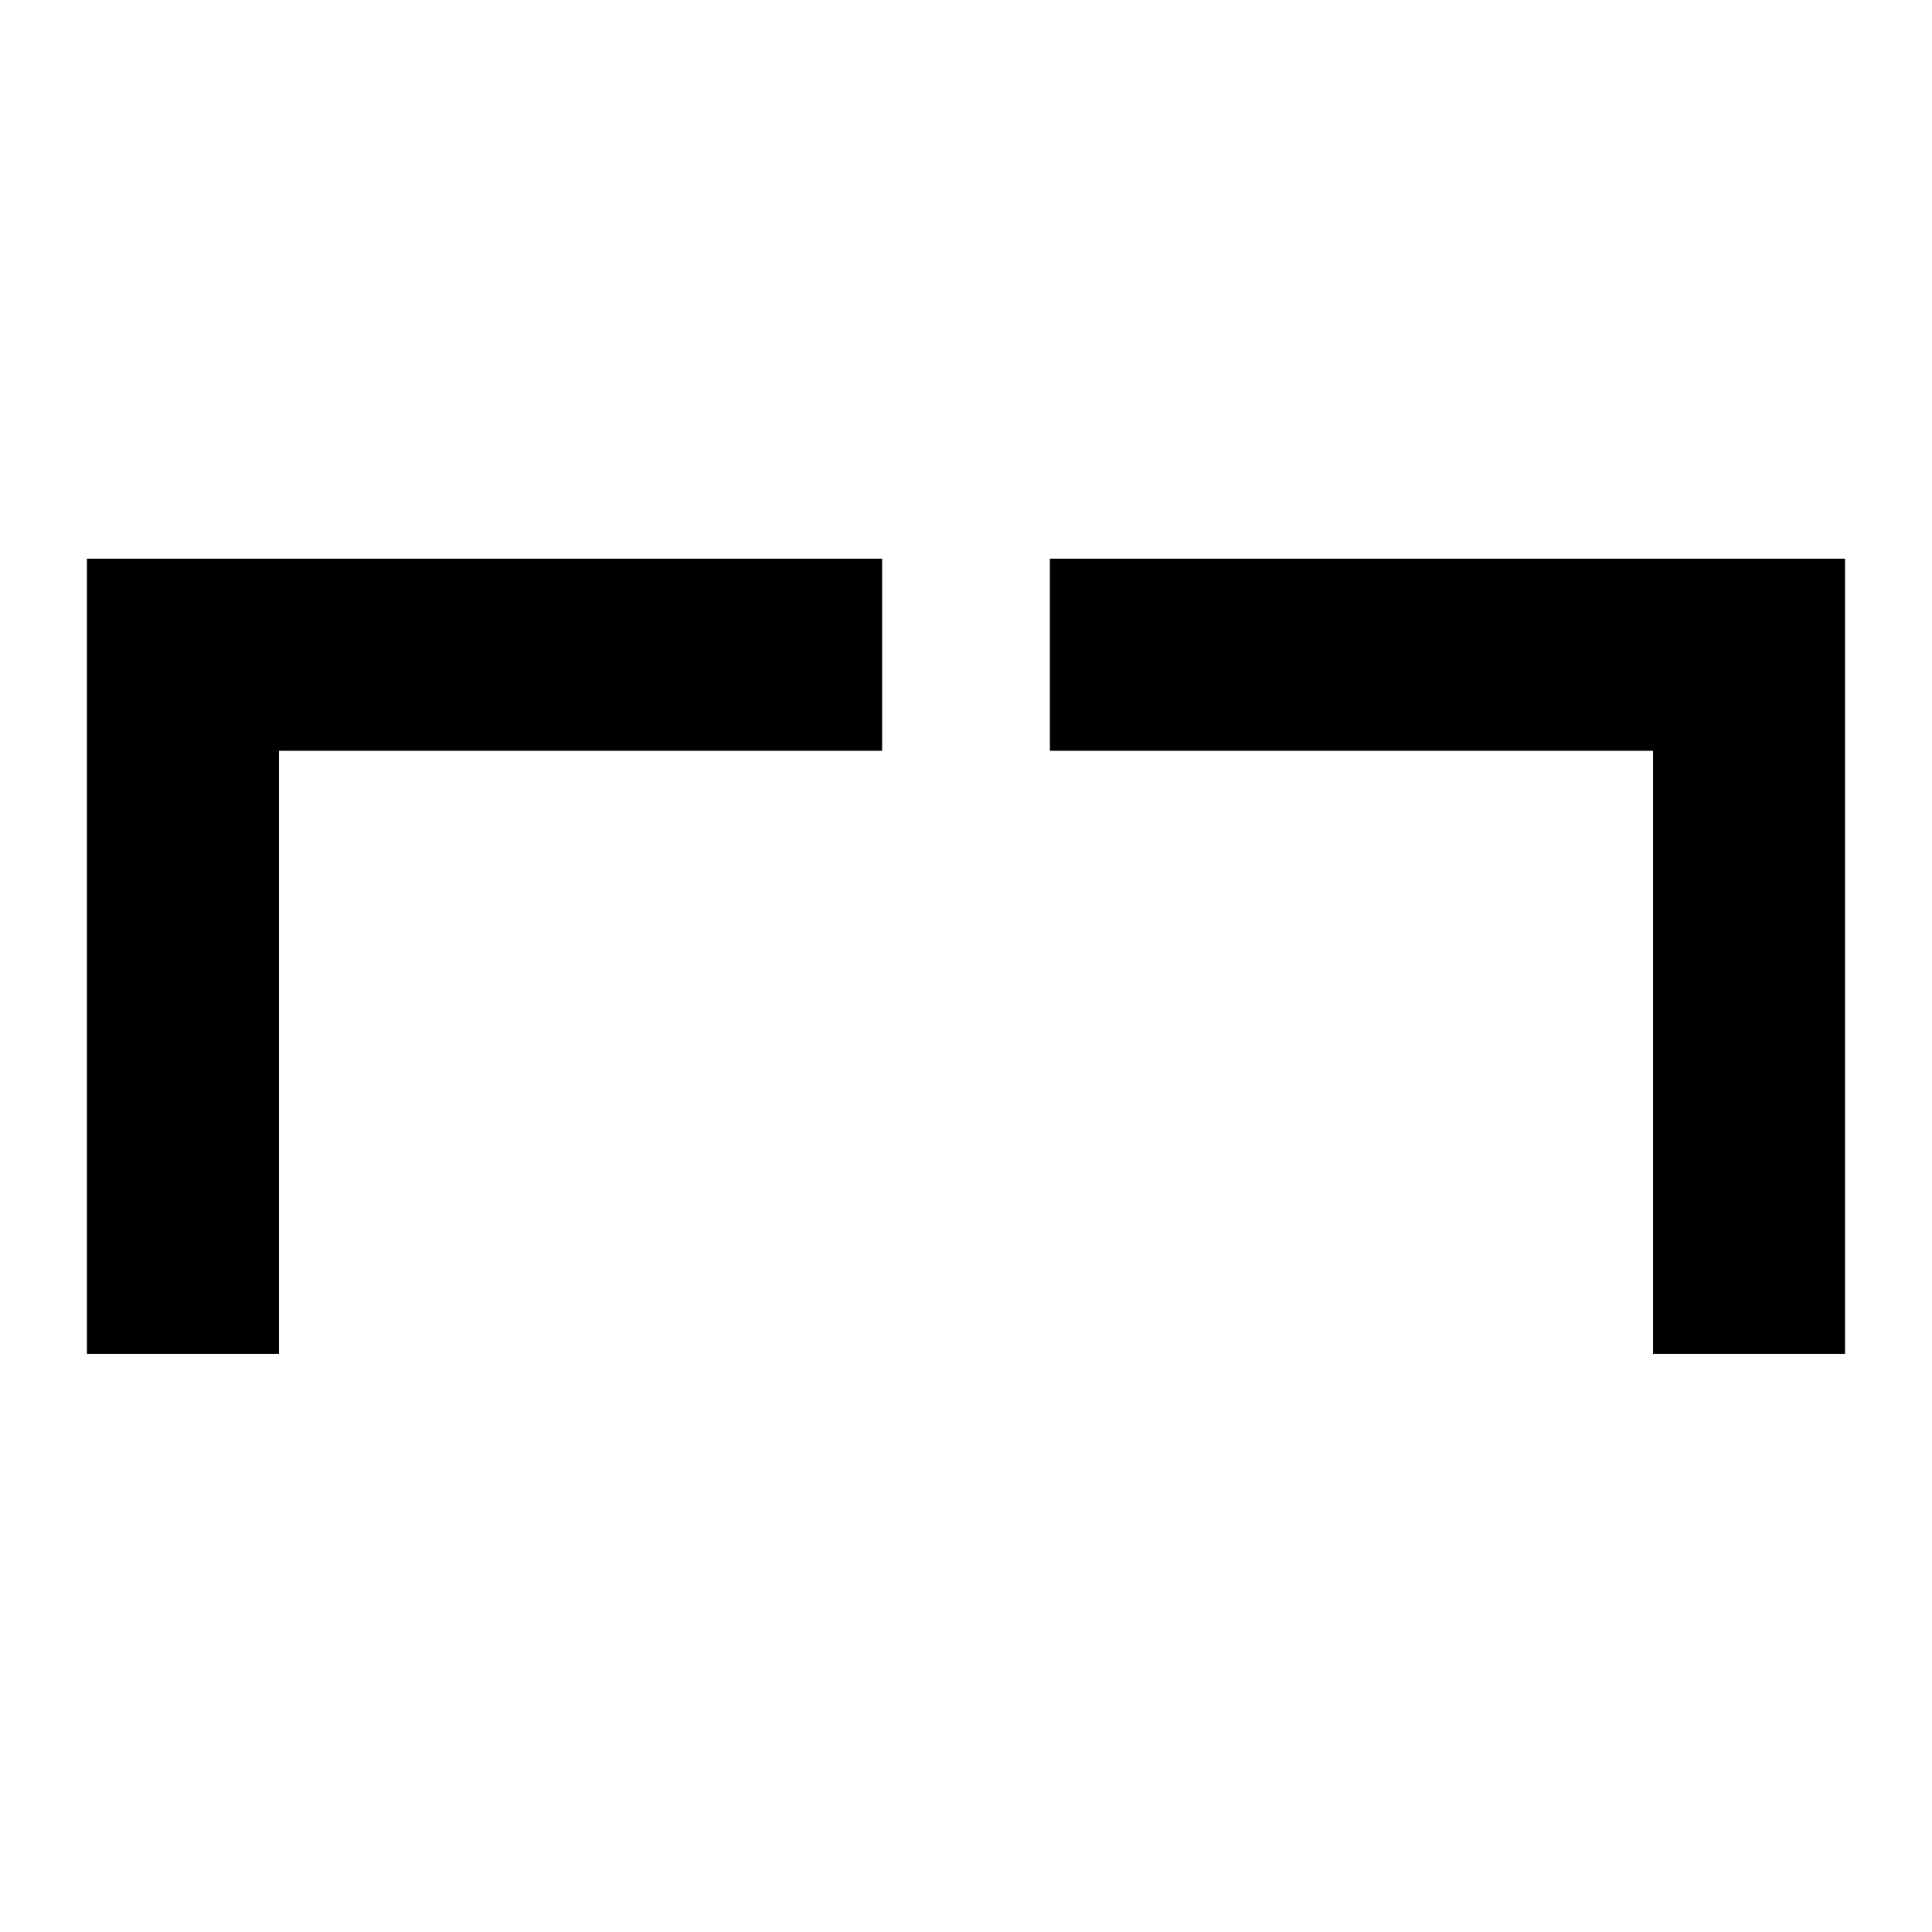
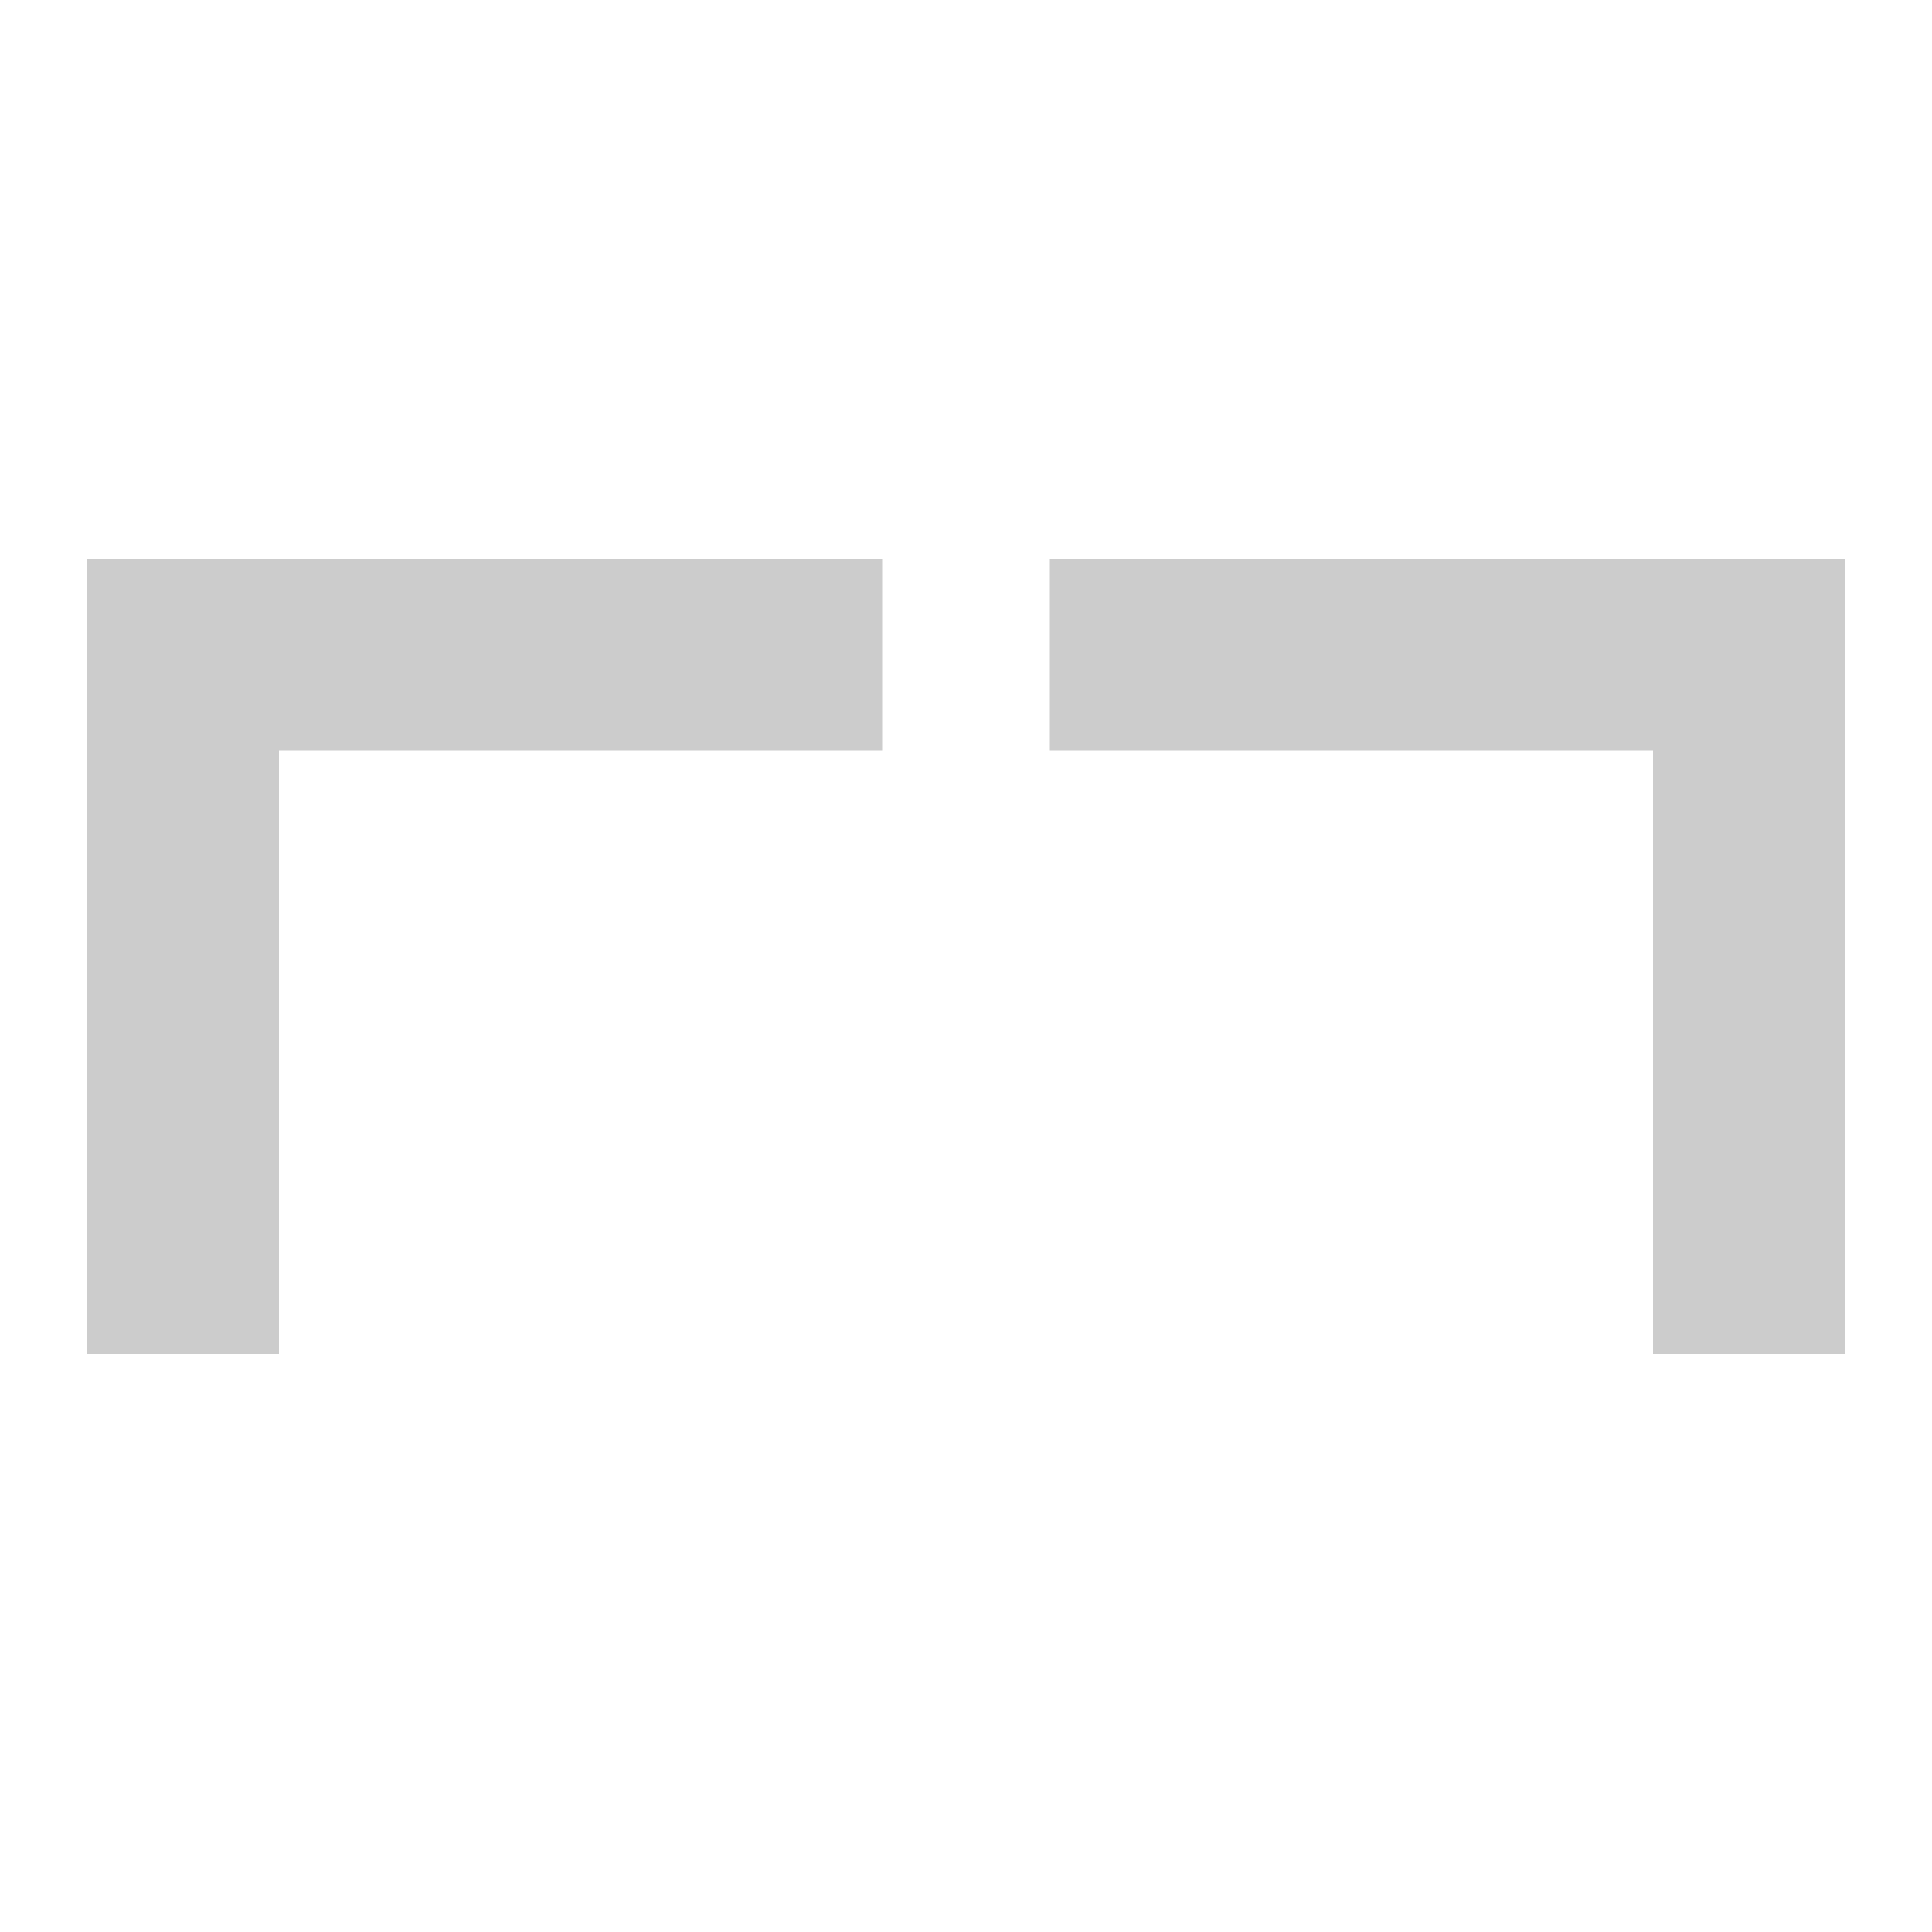
<svg xmlns="http://www.w3.org/2000/svg" id="Layer_1" data-name="Layer 1" viewBox="0 0 100 100">
-   <polygon points="92 66.58 89.06 66.58 89.06 35.36 57.84 35.36 57.84 32.42 92 32.42 92 66.58" />
-   <polygon points="95.5 70.08 85.56 70.08 85.56 38.86 54.34 38.86 54.34 28.92 95.5 28.92 95.5 70.08" />
-   <polygon points="10.94 66.58 8 66.58 8 32.42 42.16 32.42 42.16 35.36 10.94 35.36 10.94 66.58" />
-   <polygon points="14.44 70.08 4.5 70.08 4.5 28.92 45.66 28.92 45.66 38.86 14.44 38.86 14.44 70.08" />
+   <defs>
+     <style>.cls-1{fill:#ccc;}</style>
+   </defs>
+   <polygon class="cls-1" points="54.34 28.92 54.34 38.86 85.56 38.86 85.56 70.08 95.5 70.08 95.5 28.92 54.34 28.92" />
+   <polygon class="cls-1" points="4.5 70.08 14.44 70.08 14.44 38.86 45.66 38.86 45.66 28.92 4.5 28.92 4.5 70.08" />
</svg>
